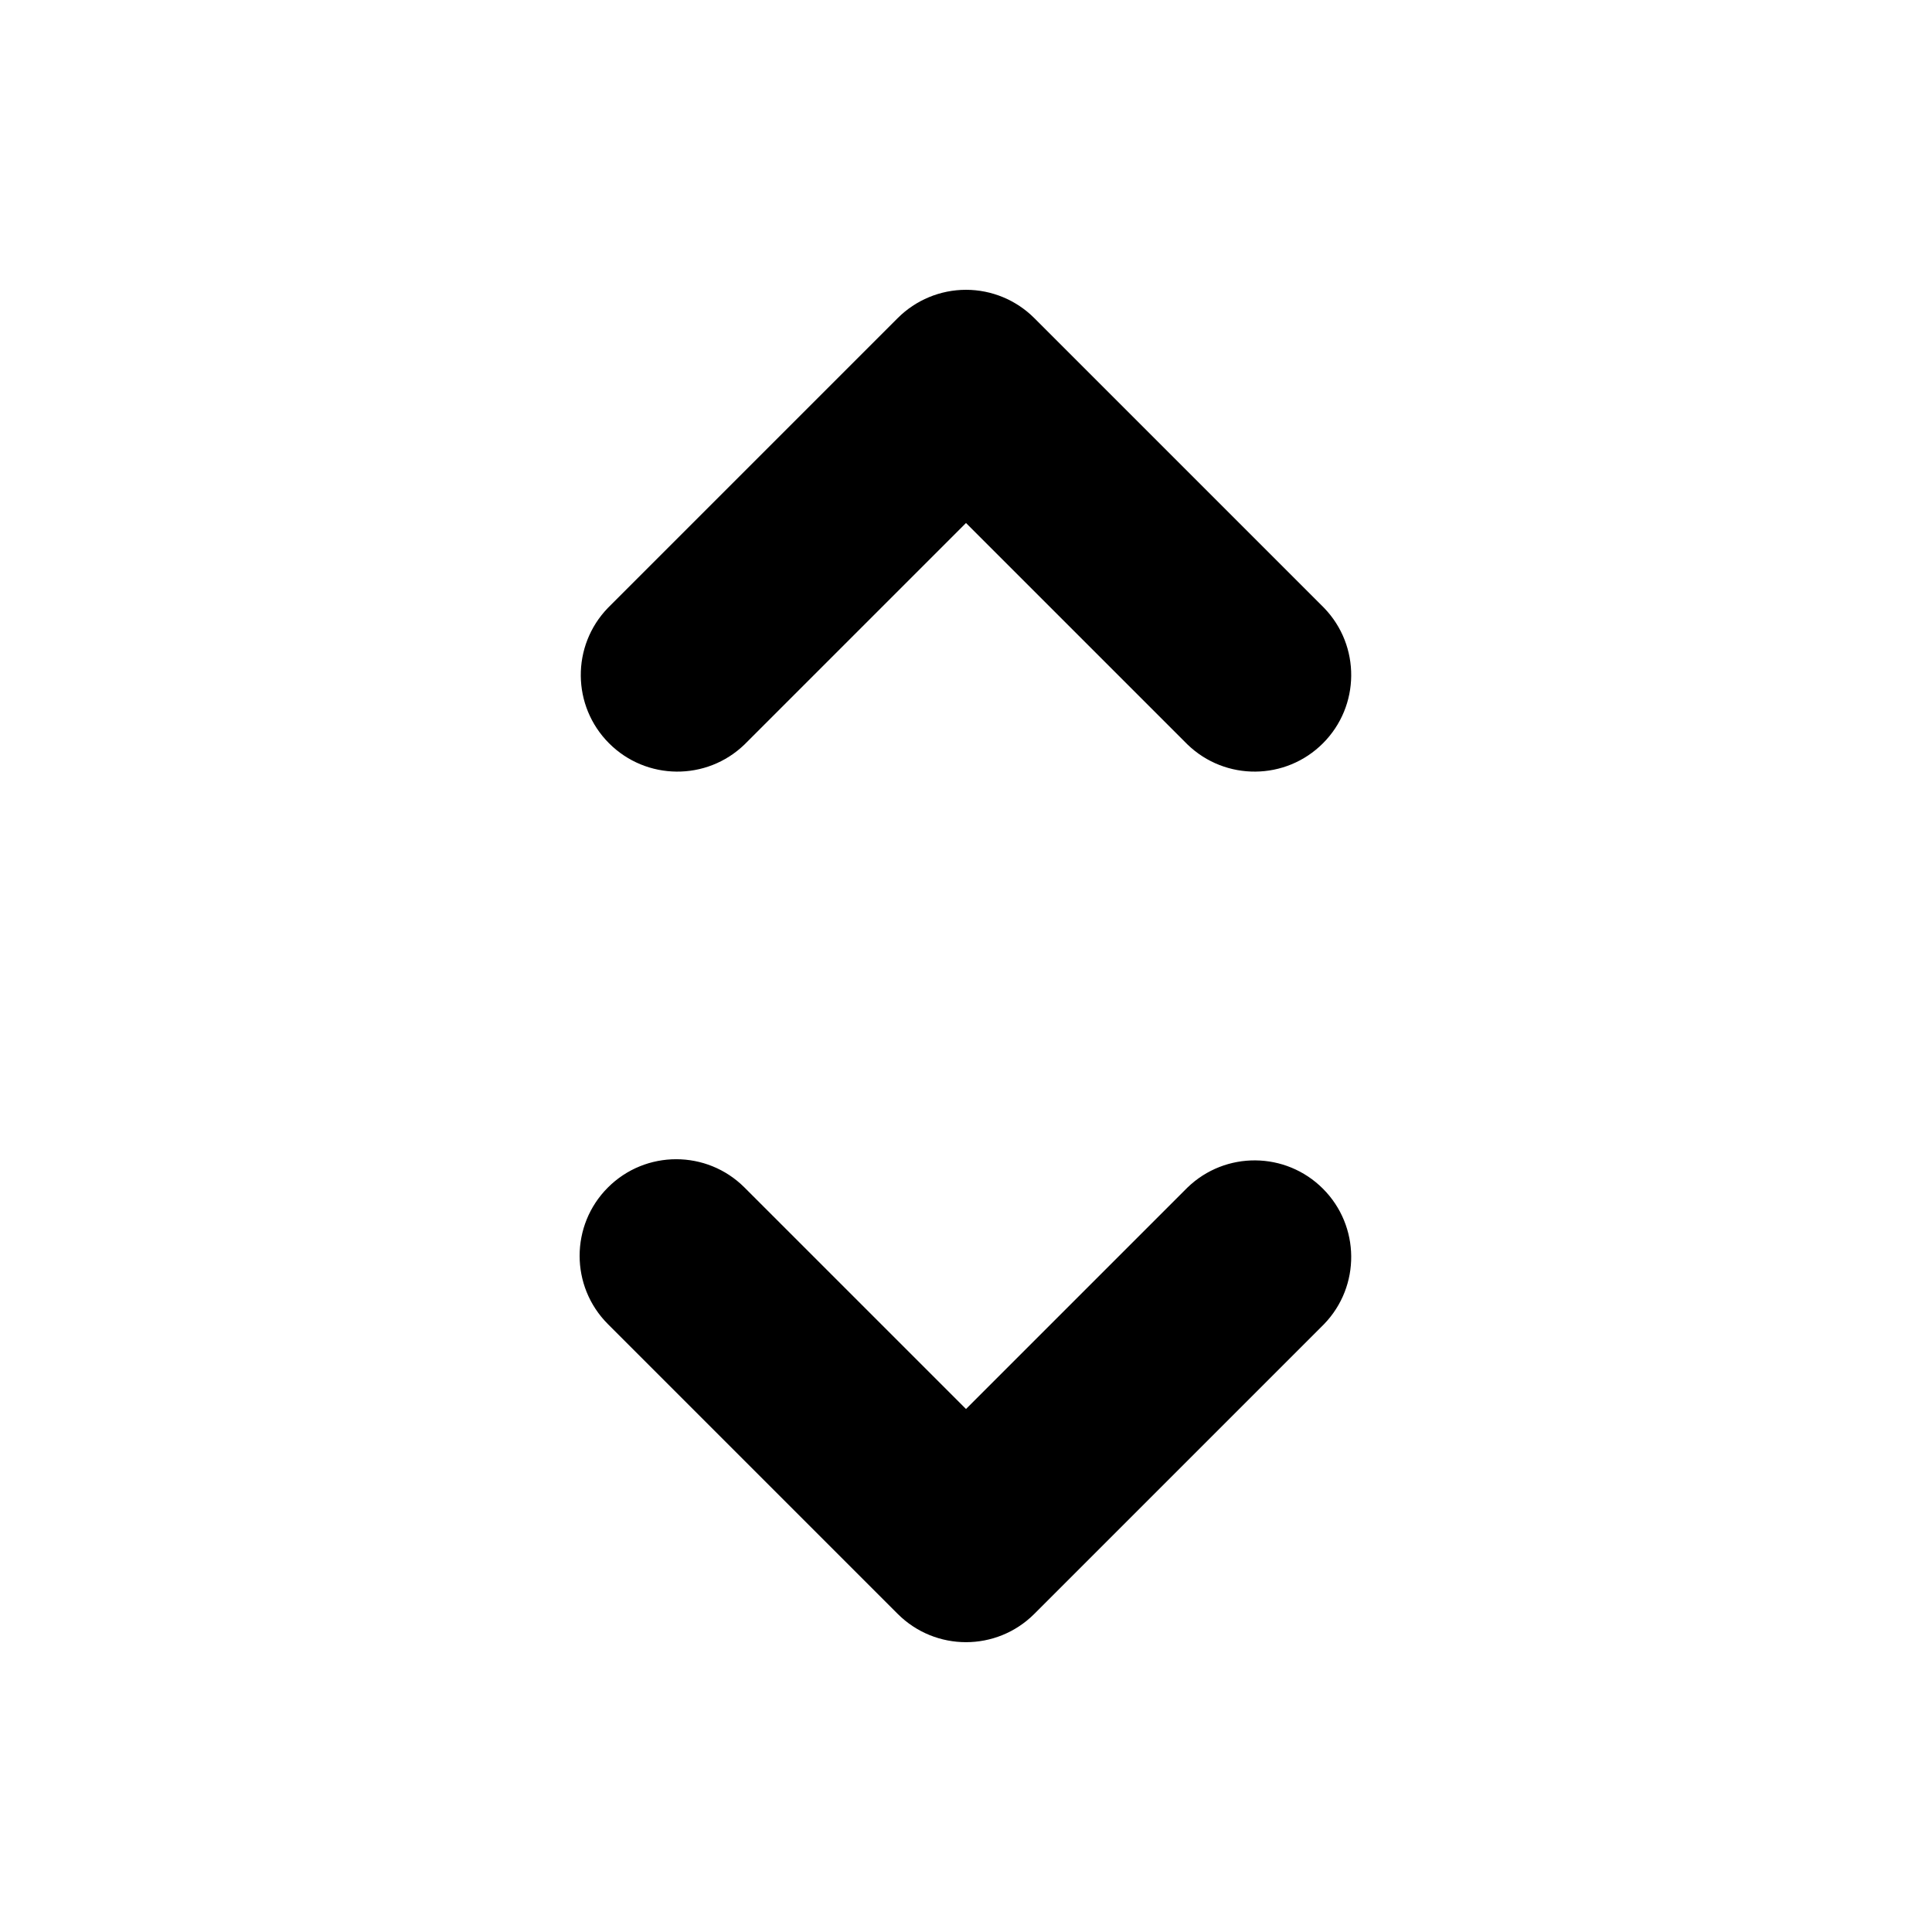
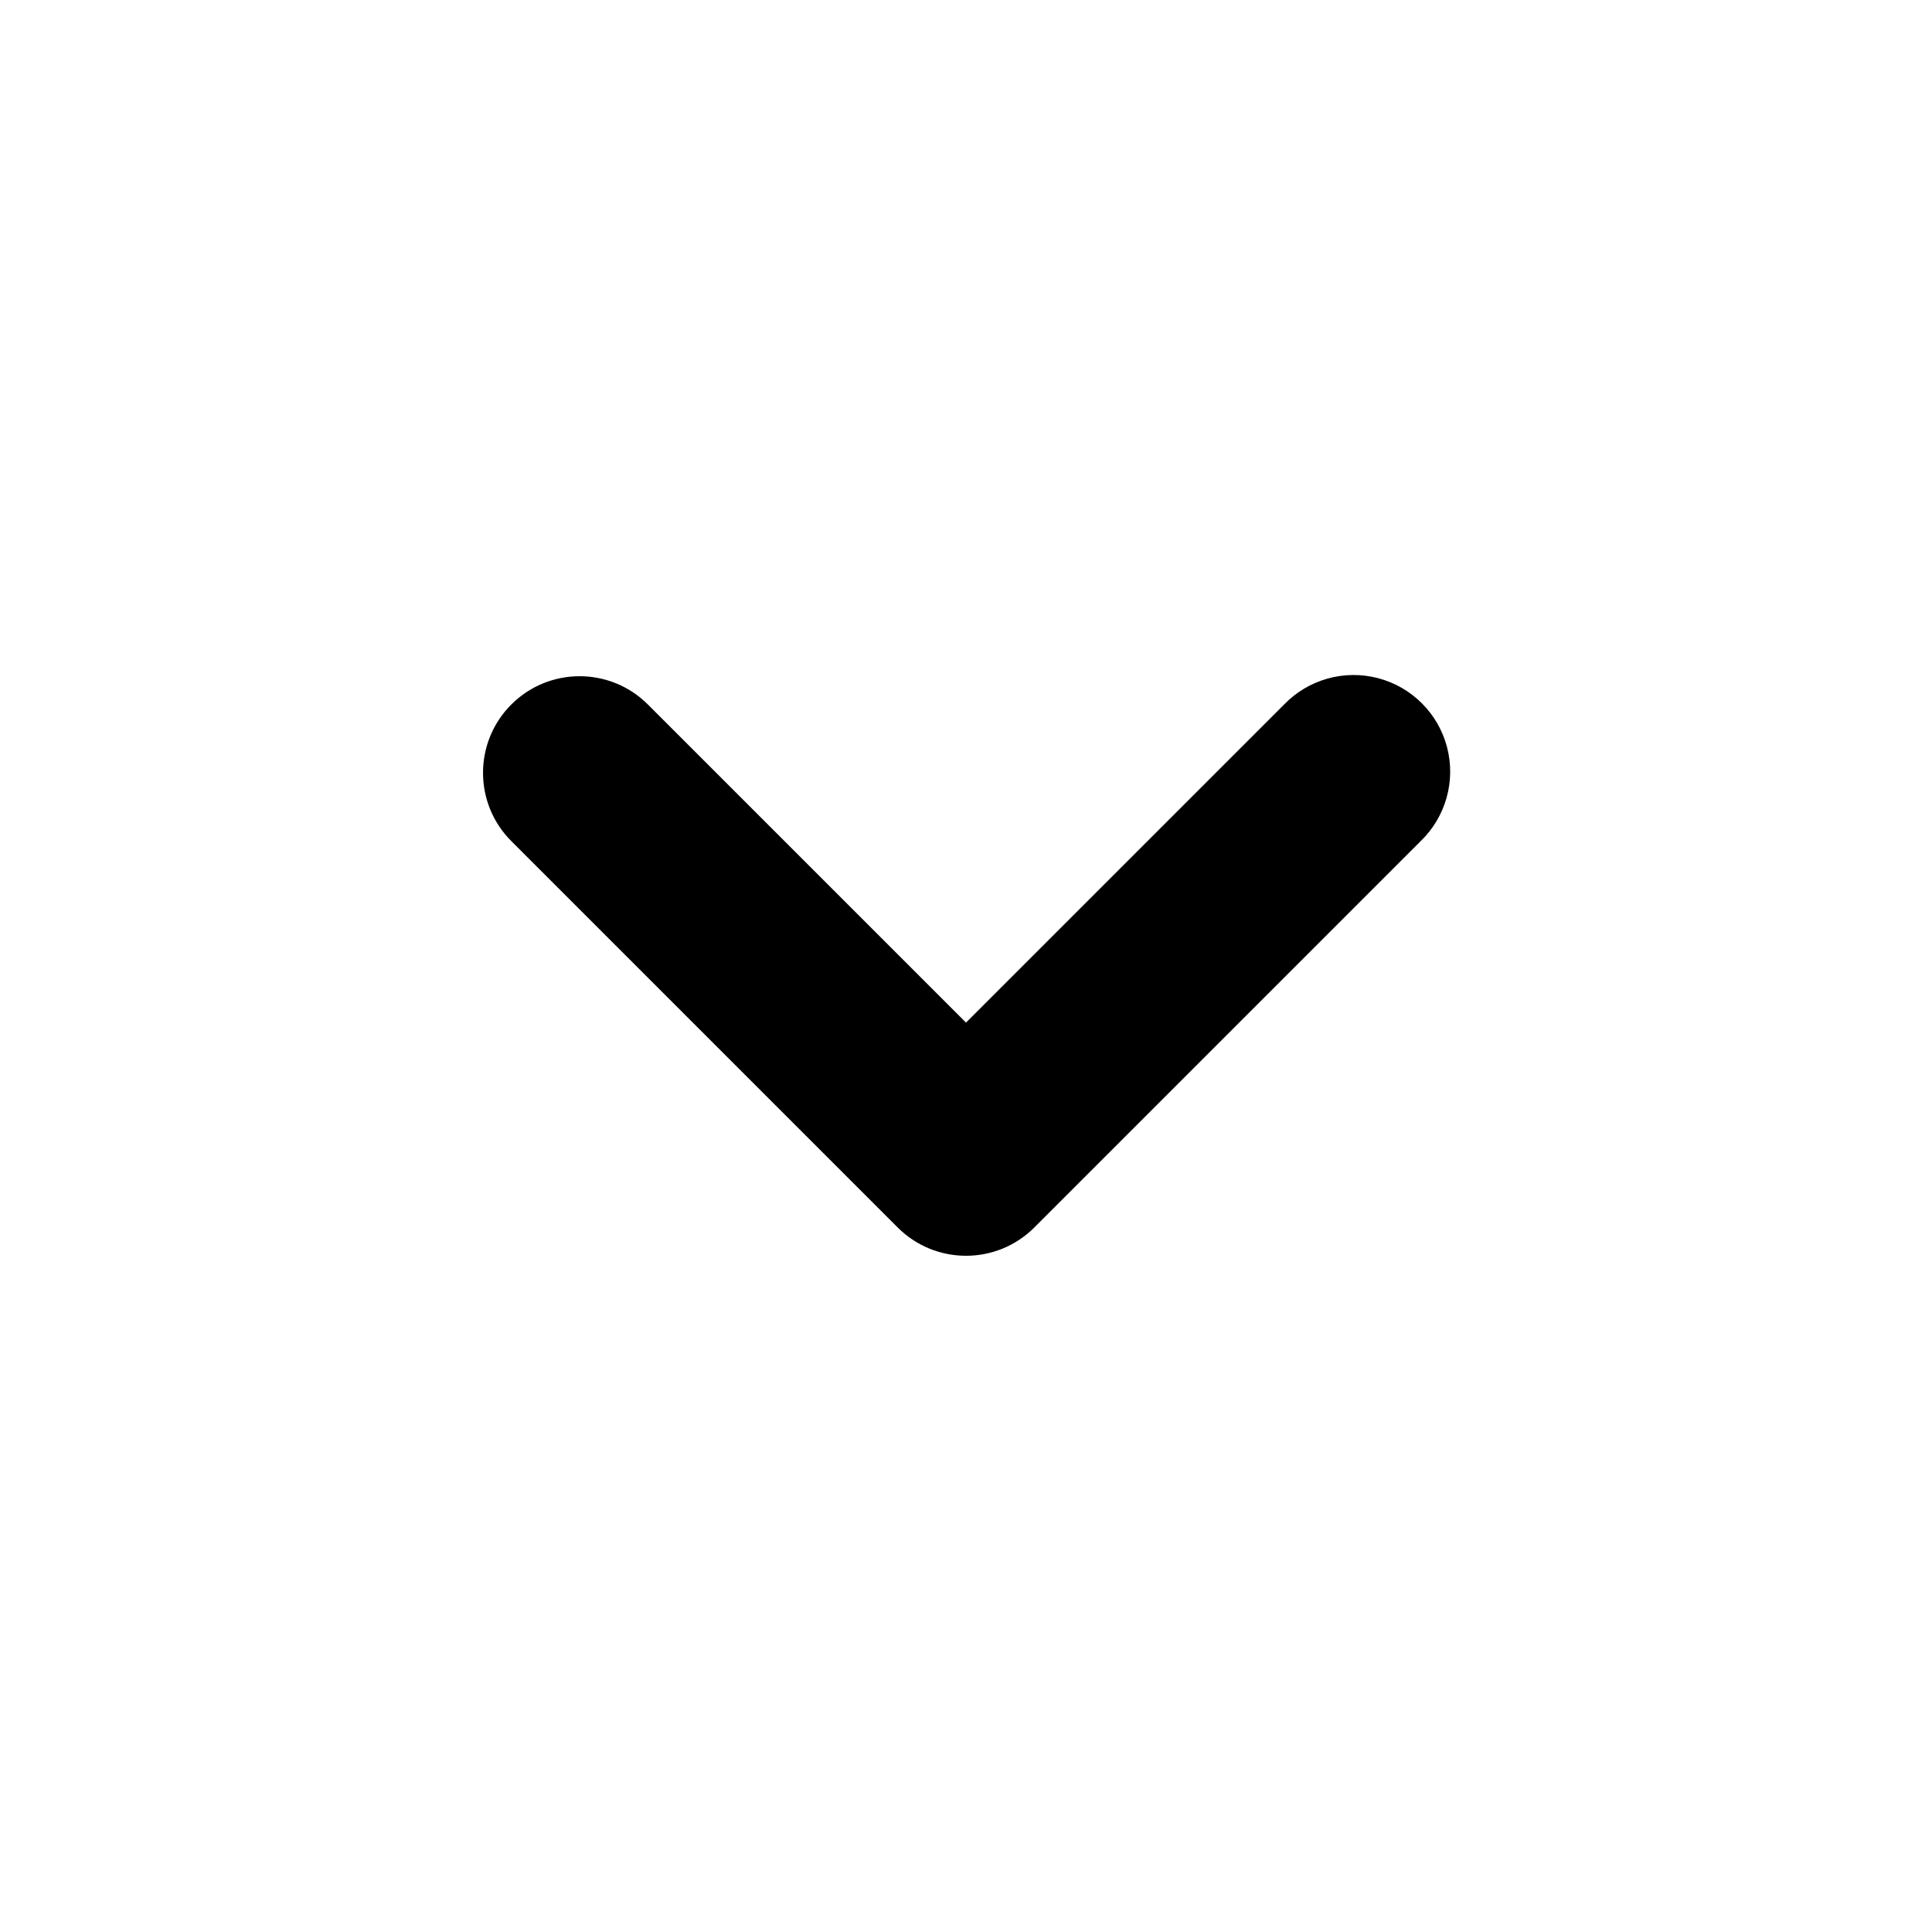
- <svg xmlns="http://www.w3.org/2000/svg" viewBox="0 0 20 20" fill="currentColor" aria-hidden="true">
-   <path fillRule="evenodd" d="M10 3a1 1 0 01.707.293l3 3a1 1 0 01-1.414 1.414L10 5.414 7.707 7.707a1 1 0 01-1.414-1.414l3-3A1 1 0 0110 3zm-3.707 9.293a1 1 0 011.414 0L10 14.586l2.293-2.293a1 1 0 011.414 1.414l-3 3a1 1 0 01-1.414 0l-3-3a1 1 0 010-1.414z" clipRule="evenodd" />
+ <svg xmlns="http://www.w3.org/2000/svg" viewBox="0 0 20 20" fill="currentColor">
+   <path fillRule="evenodd" d="M5.293 7.293a1 1 0 011.414 0L10 10.586l3.293-3.293a1 1 0 111.414 1.414l-4 4a1 1 0 01-1.414 0l-4-4a1 1 0 010-1.414z" clipRule="evenodd" />
</svg>
